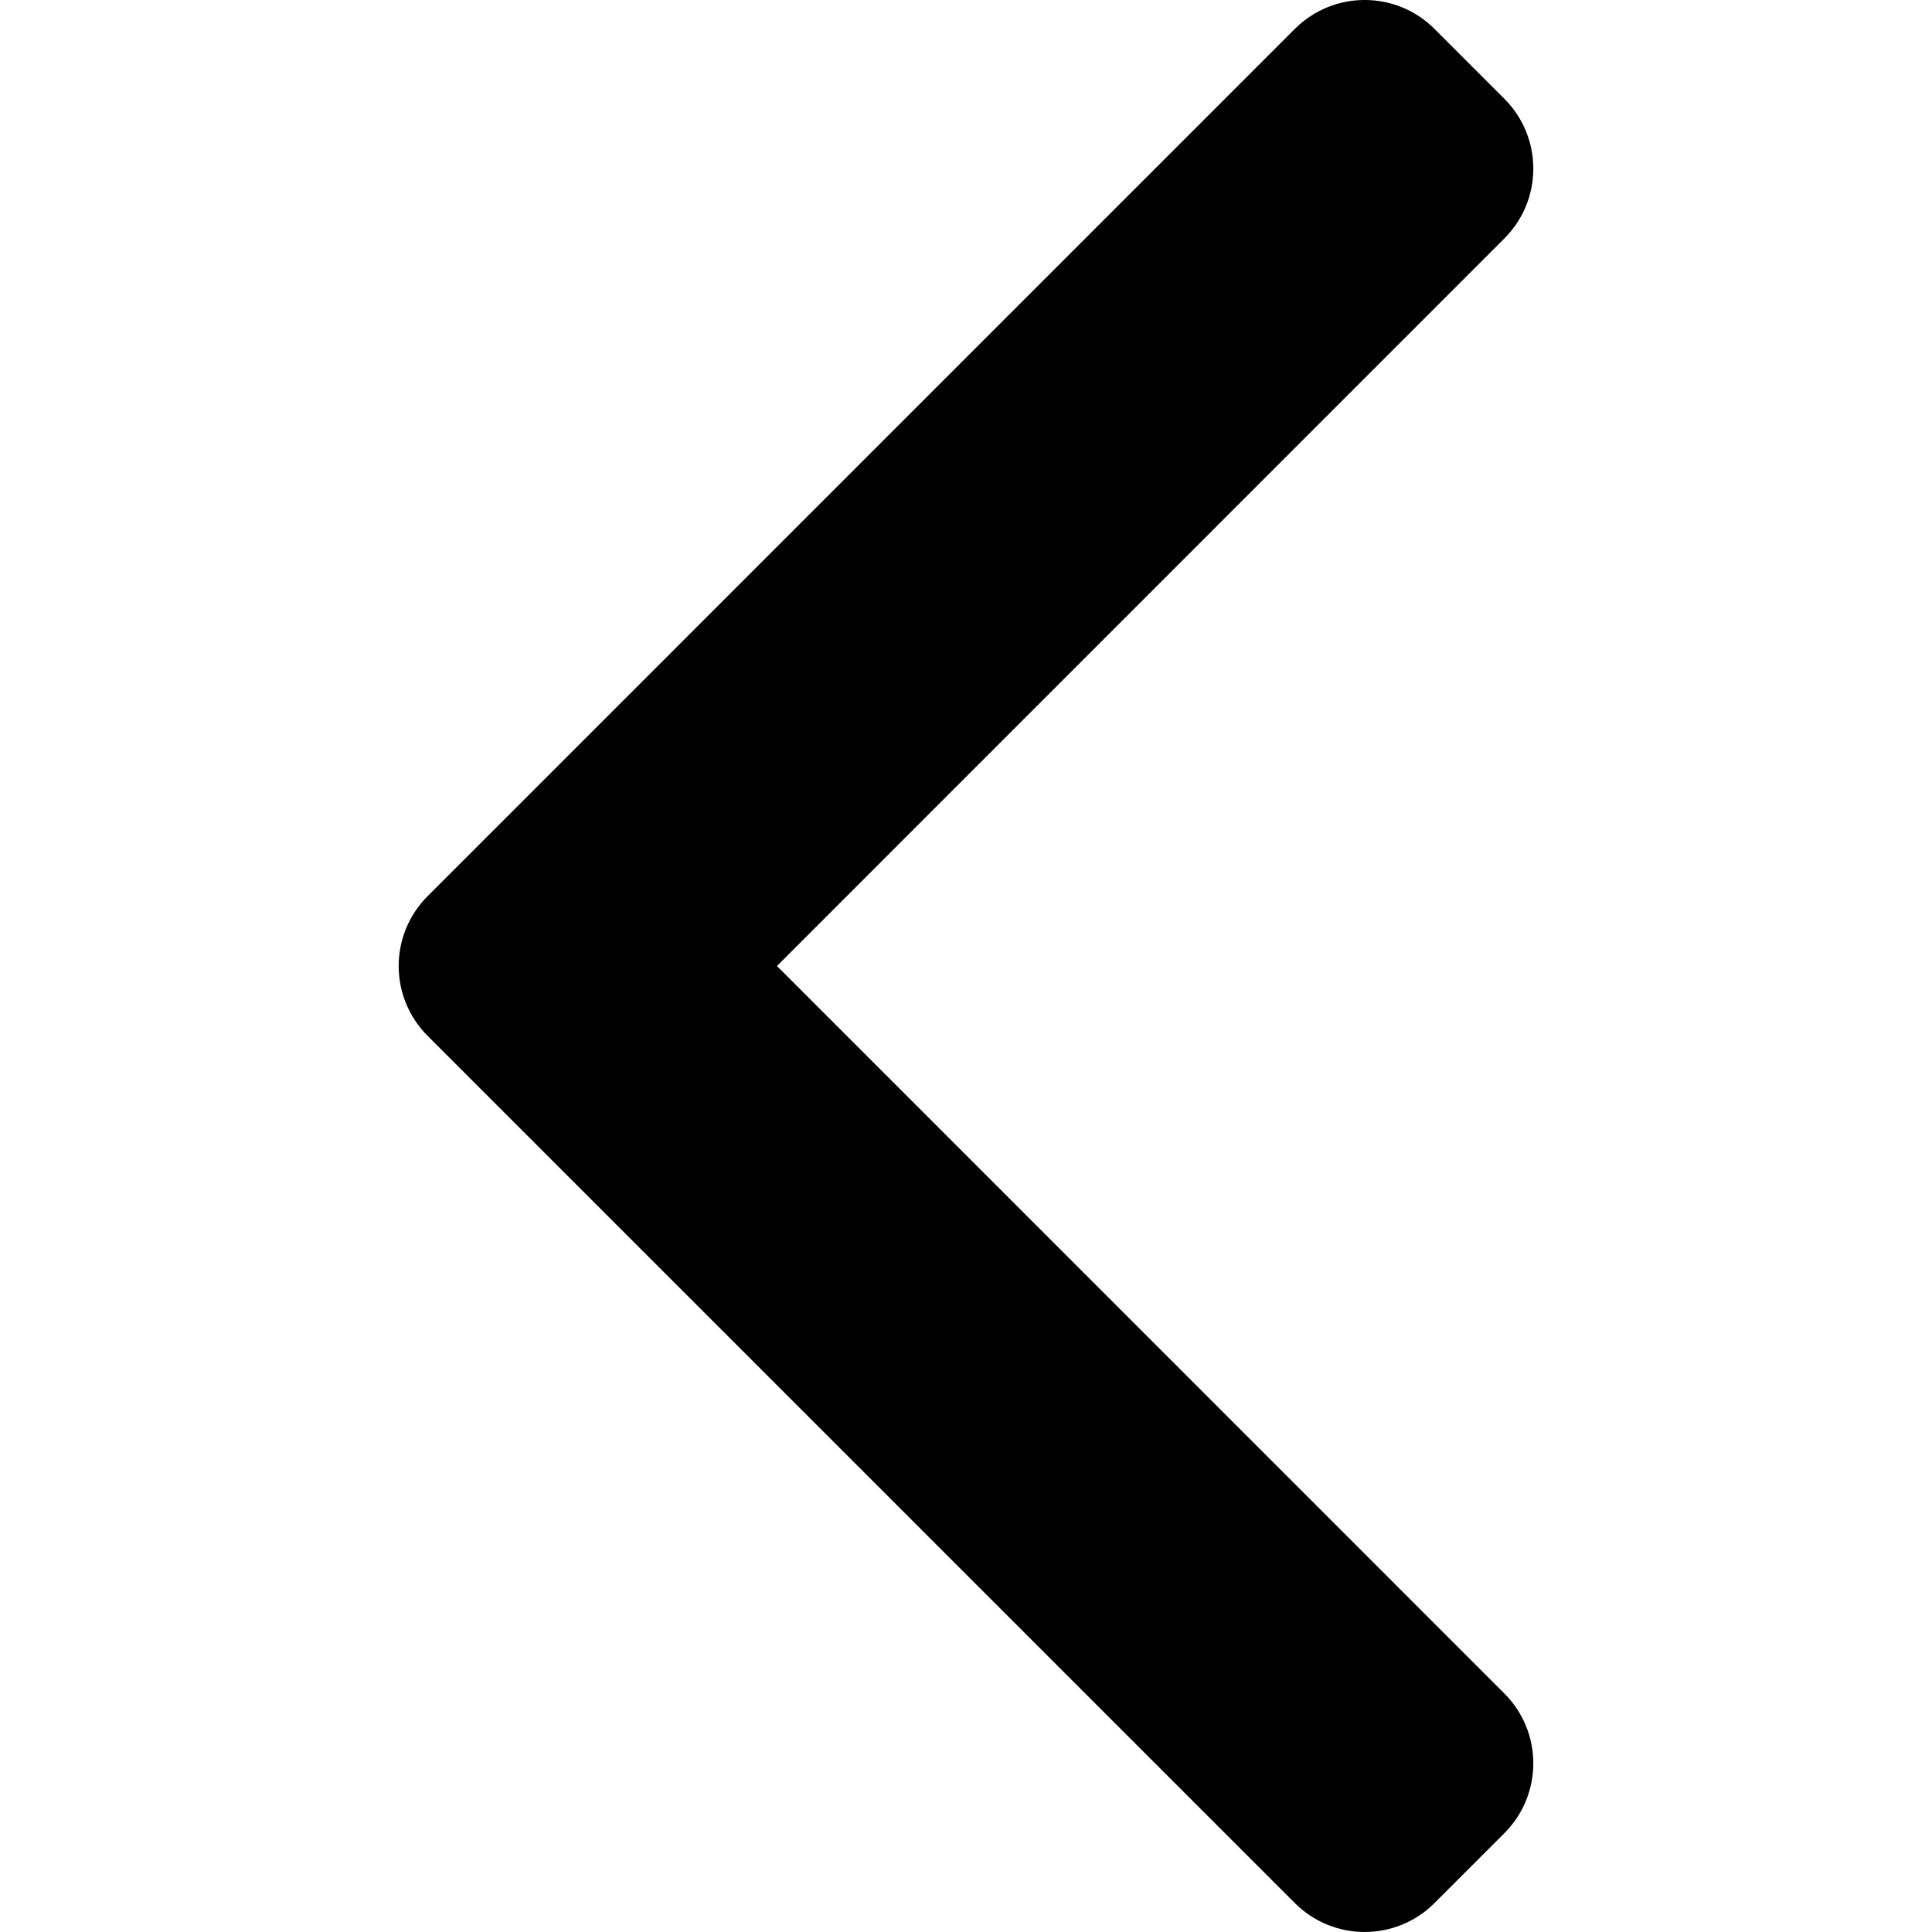
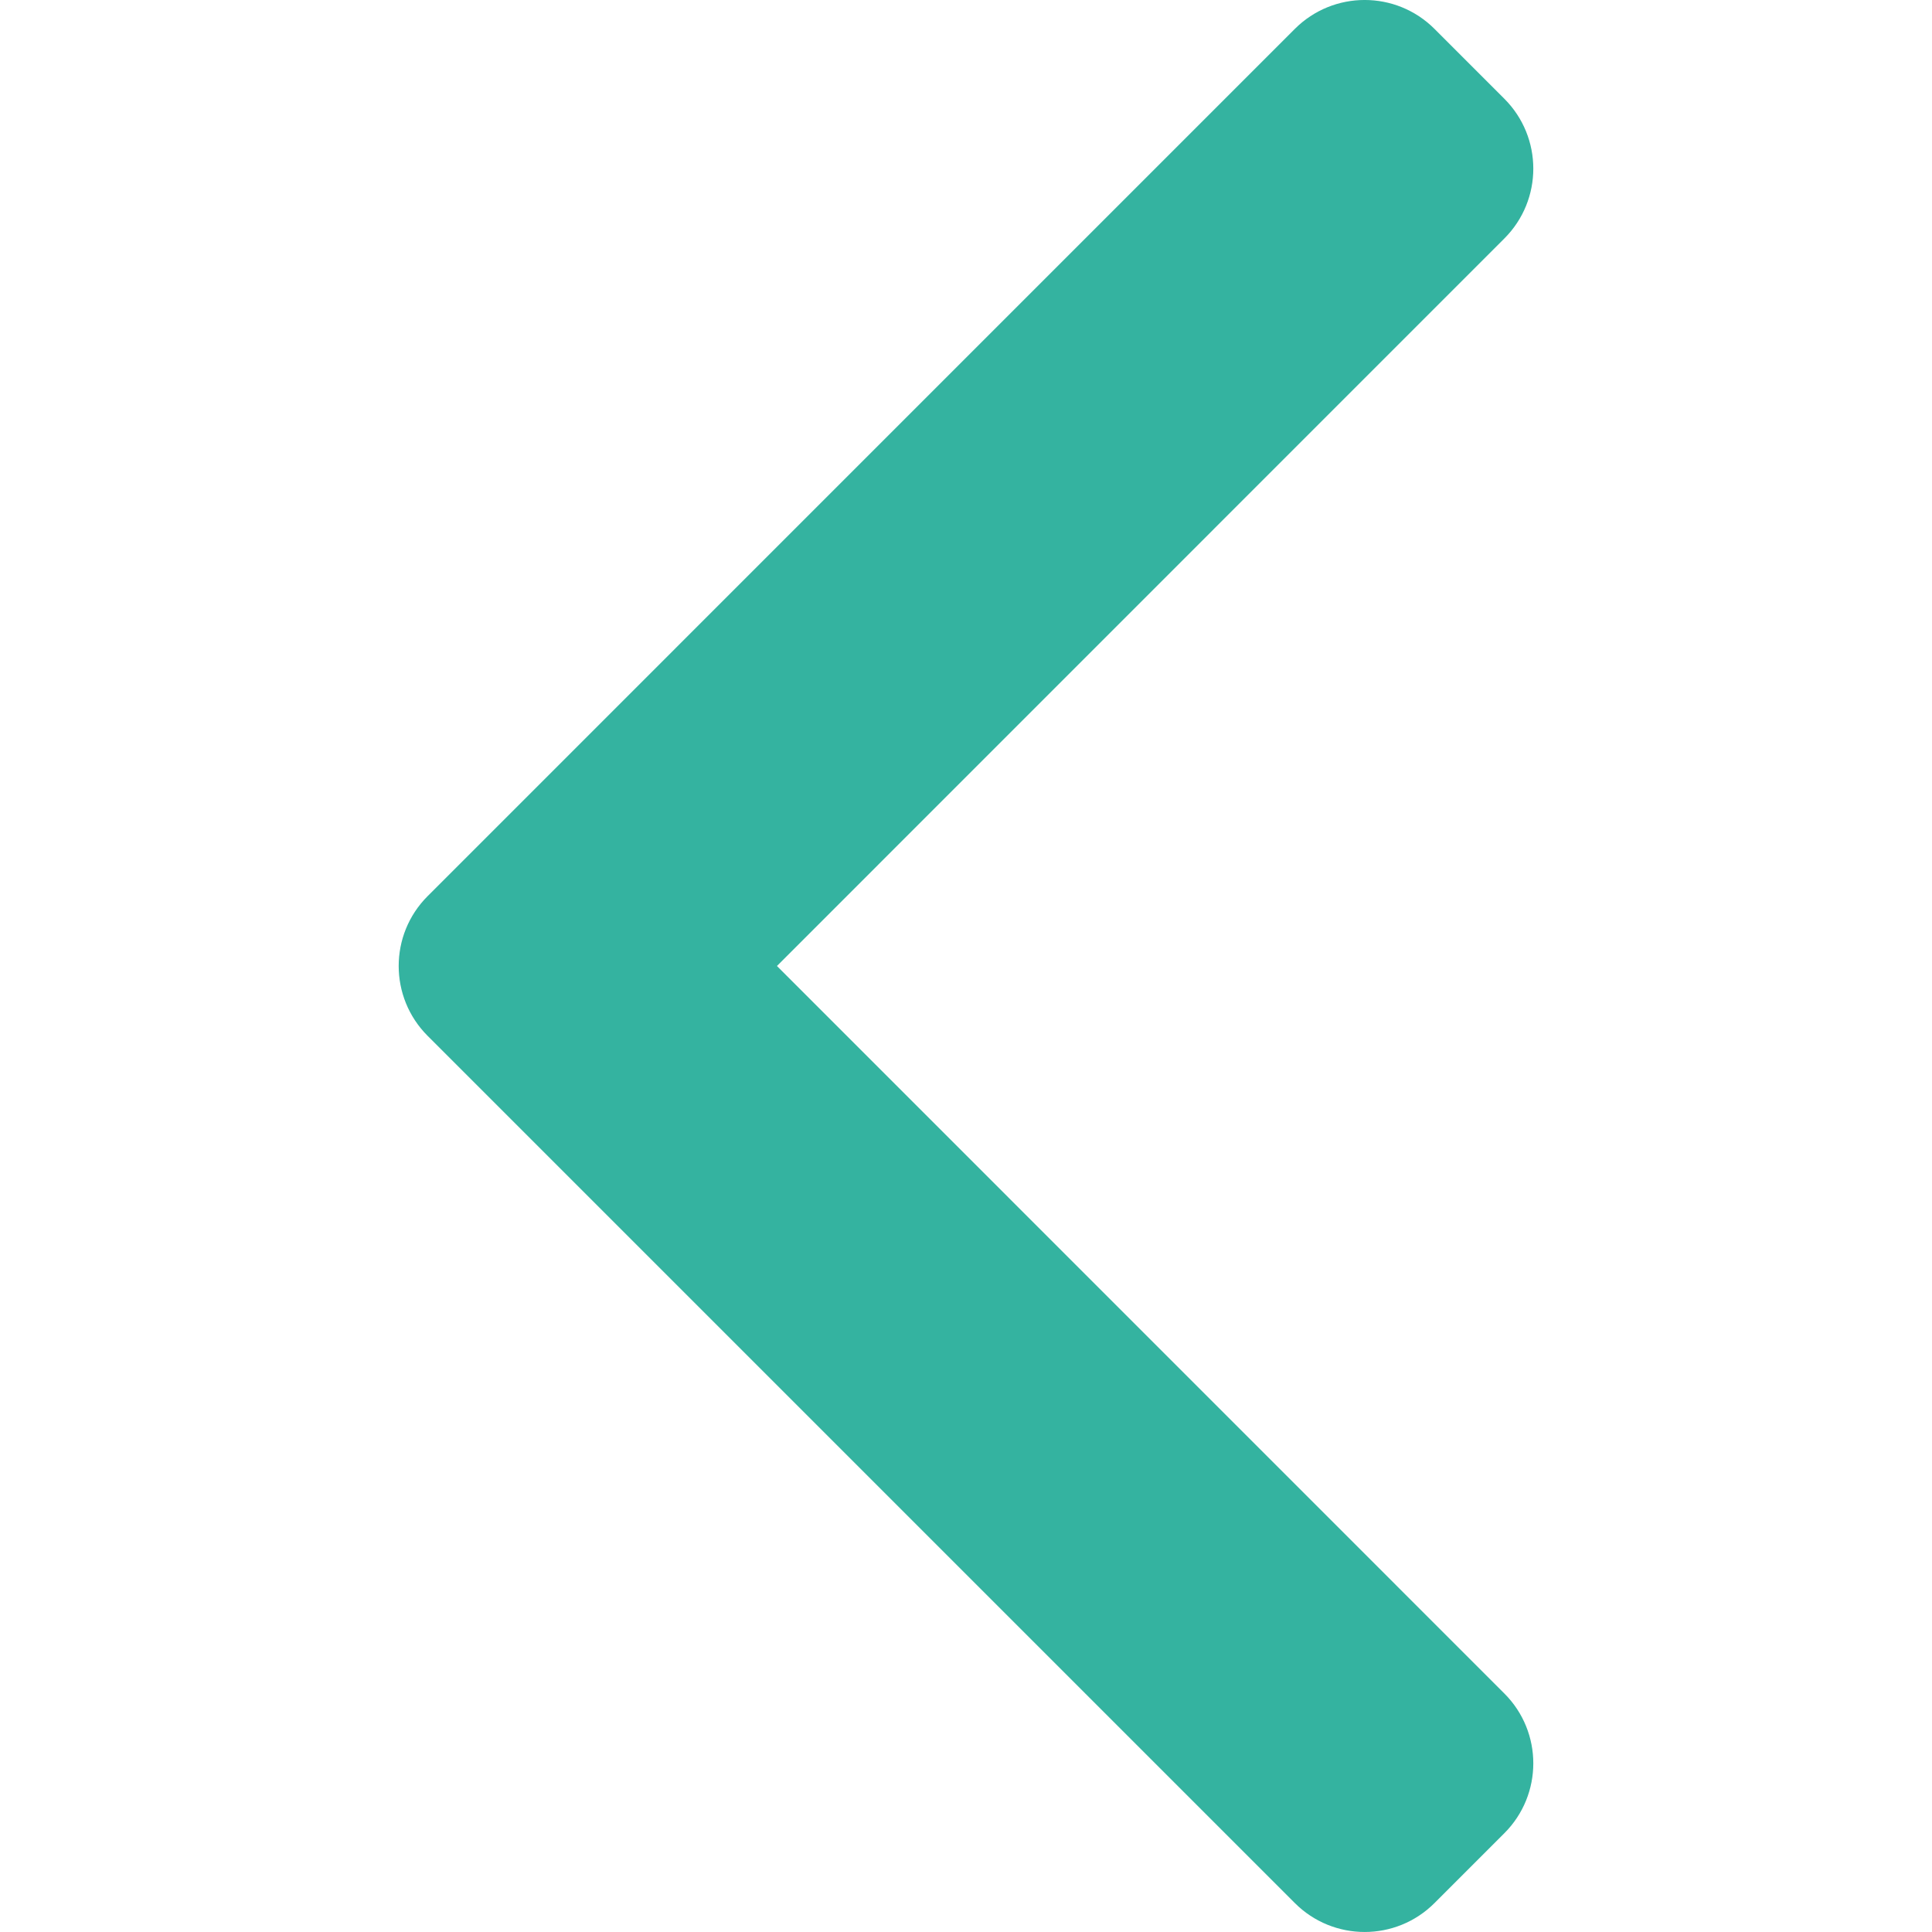
<svg xmlns="http://www.w3.org/2000/svg" version="1.1" id="Capa_1" x="0px" y="0px" width="137.065px" height="137.064px" viewBox="0 0 137.065 137.064" style="enable-background:new 0 0 137.065 137.064;" xml:space="preserve">
  <g>
    <g id="_x34_83._Back">
      <g>
-         <path d="M55.12,68.532l51.606-51.614c2.738-2.734,2.738-7.173,0-9.911l-4.955-4.956c-2.737-2.736-7.173-2.736-9.91,0     L30.337,63.577c-2.736,2.736-2.736,7.173,0,9.911l61.524,61.523c2.737,2.737,7.173,2.737,9.91,0l4.955-4.955     c2.738-2.738,2.738-7.177,0-9.911L55.12,68.532z" />
+         <path d="M55.12,68.532l51.606-51.614c2.738-2.734,2.738-7.173,0-9.911l-4.955-4.956c-2.737-2.736-7.173-2.736-9.91,0     L30.337,63.577c-2.736,2.736-2.736,7.173,0,9.911l61.524,61.523c2.737,2.737,7.173,2.737,9.91,0l4.955-4.955     c2.738-2.738,2.738-7.177,0-9.911L55.12,68.532z" fill="#34b3a0" />
      </g>
    </g>
  </g>
  <g>
</g>
  <g>
</g>
  <g>
</g>
  <g>
</g>
  <g>
</g>
  <g>
</g>
  <g>
</g>
  <g>
</g>
  <g>
</g>
  <g>
</g>
  <g>
</g>
  <g>
</g>
  <g>
</g>
  <g>
</g>
  <g>
</g>
</svg>
